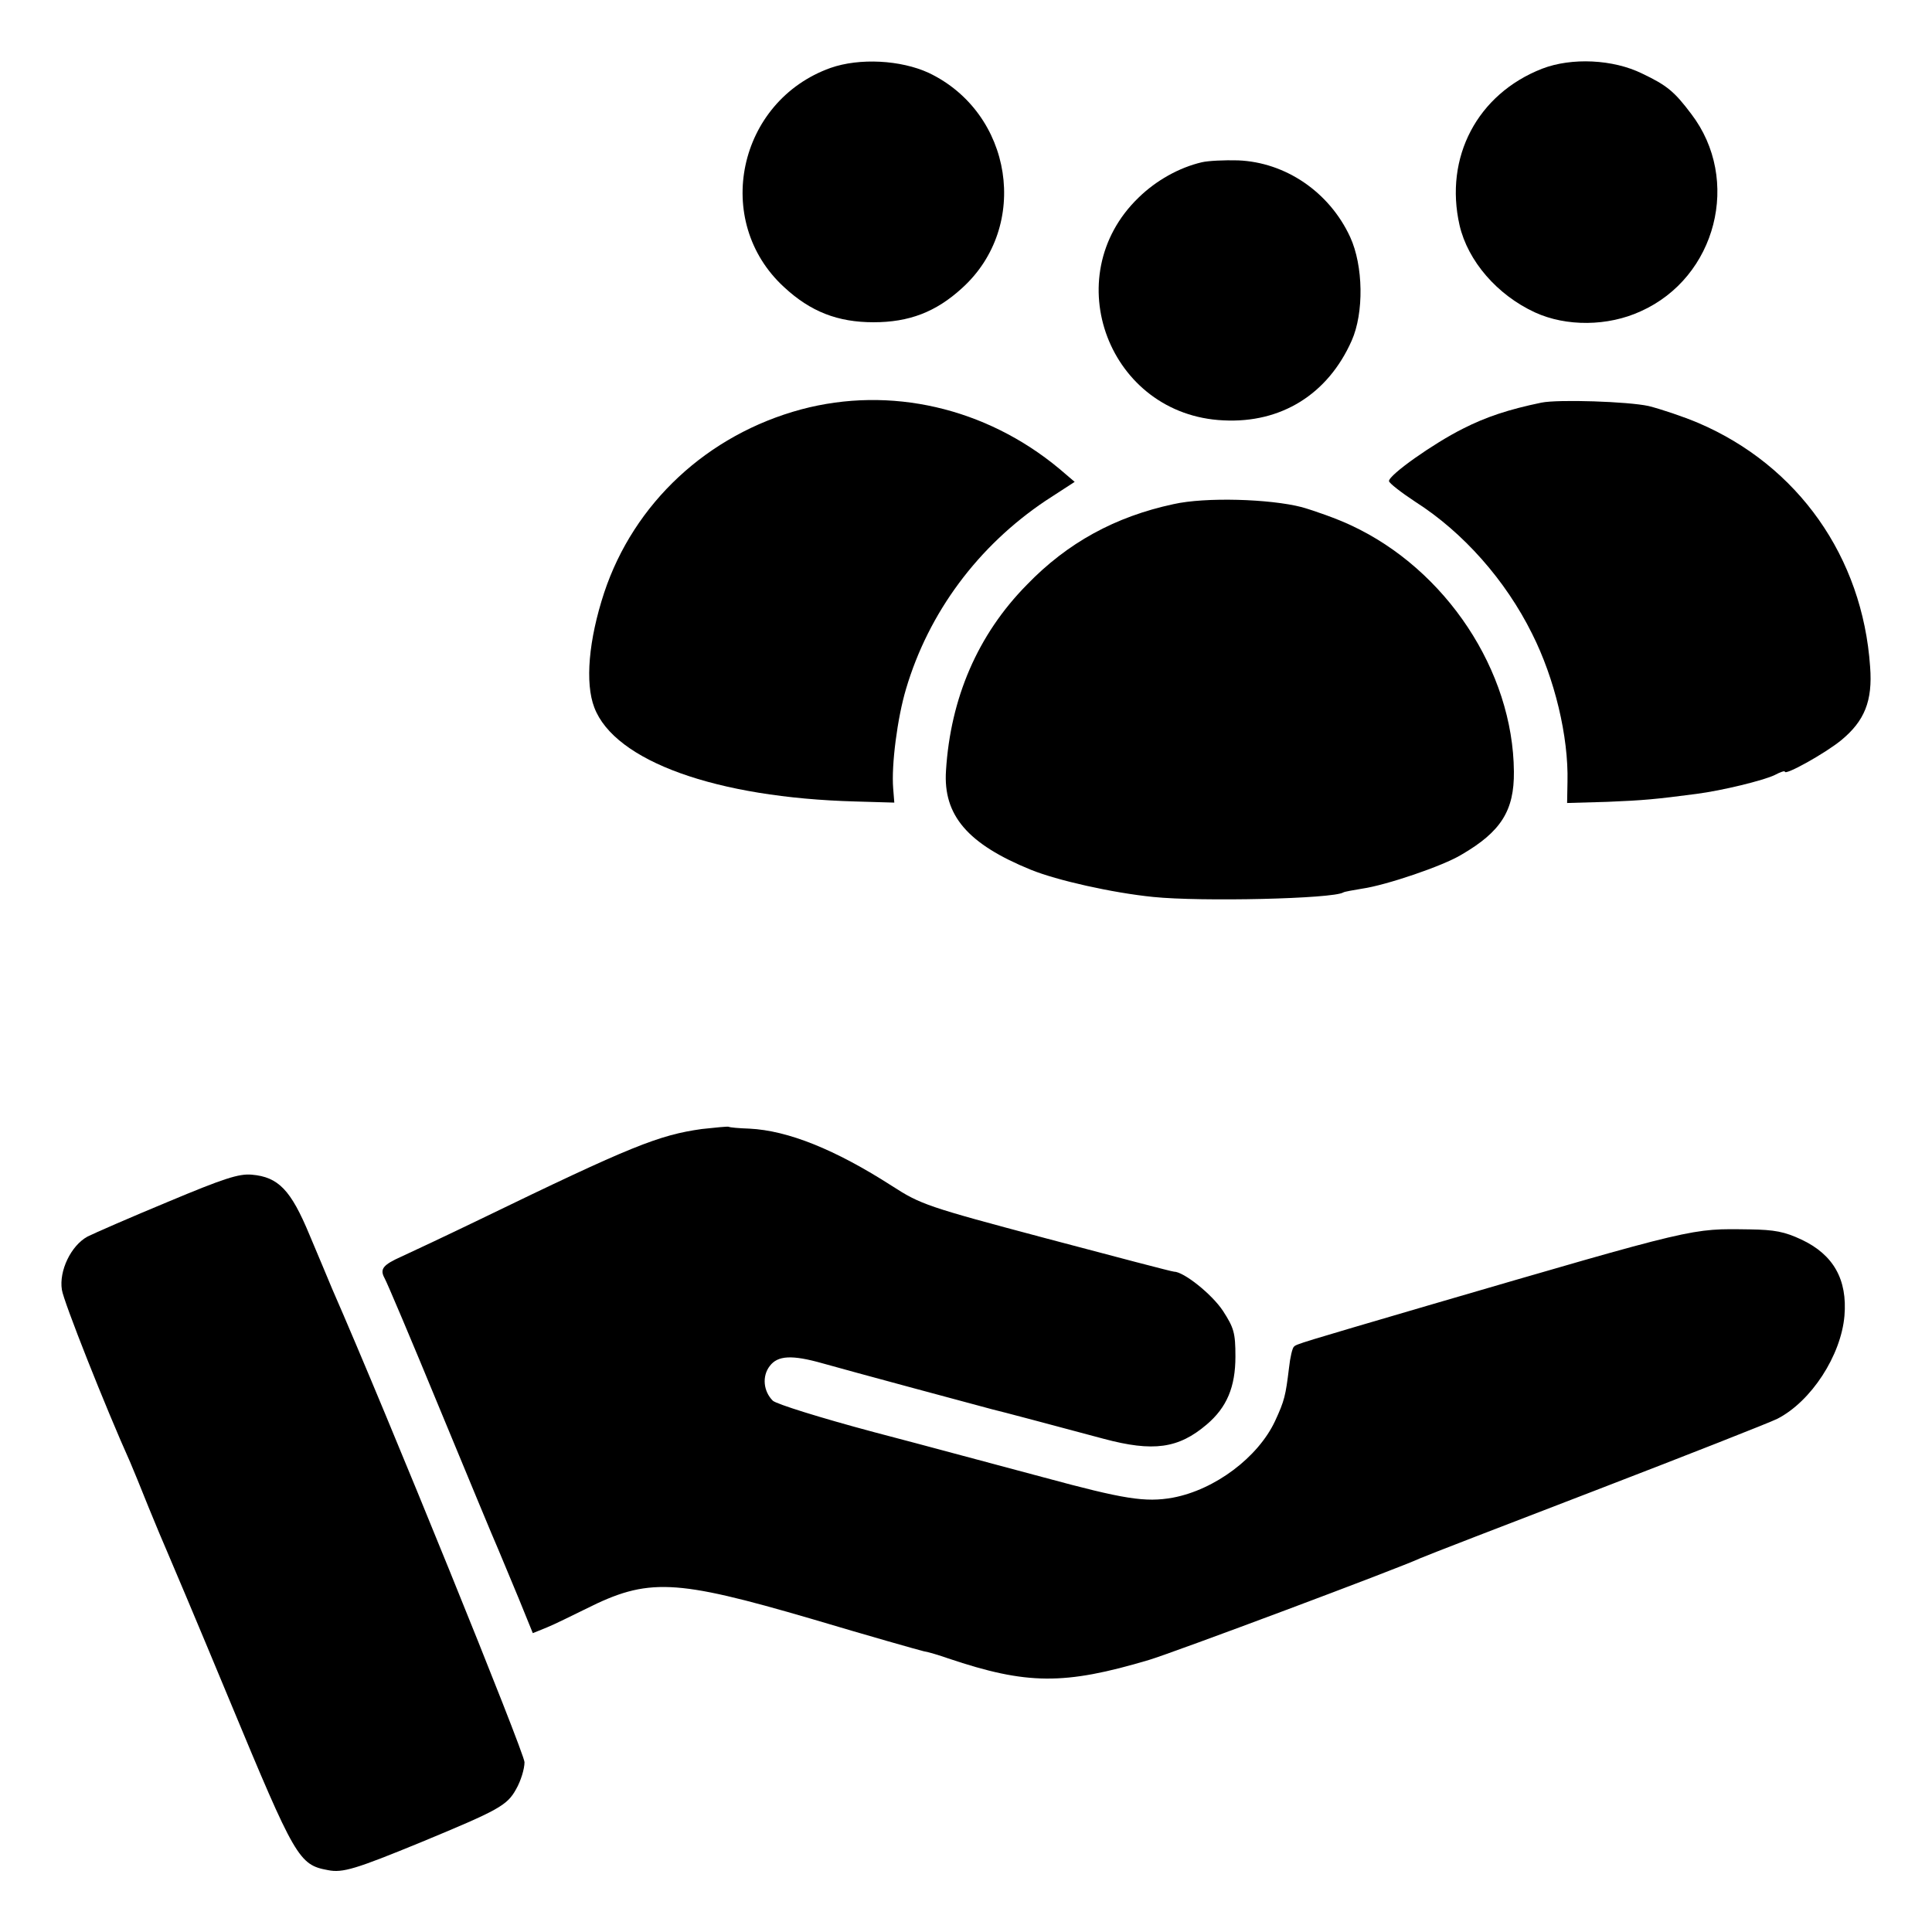
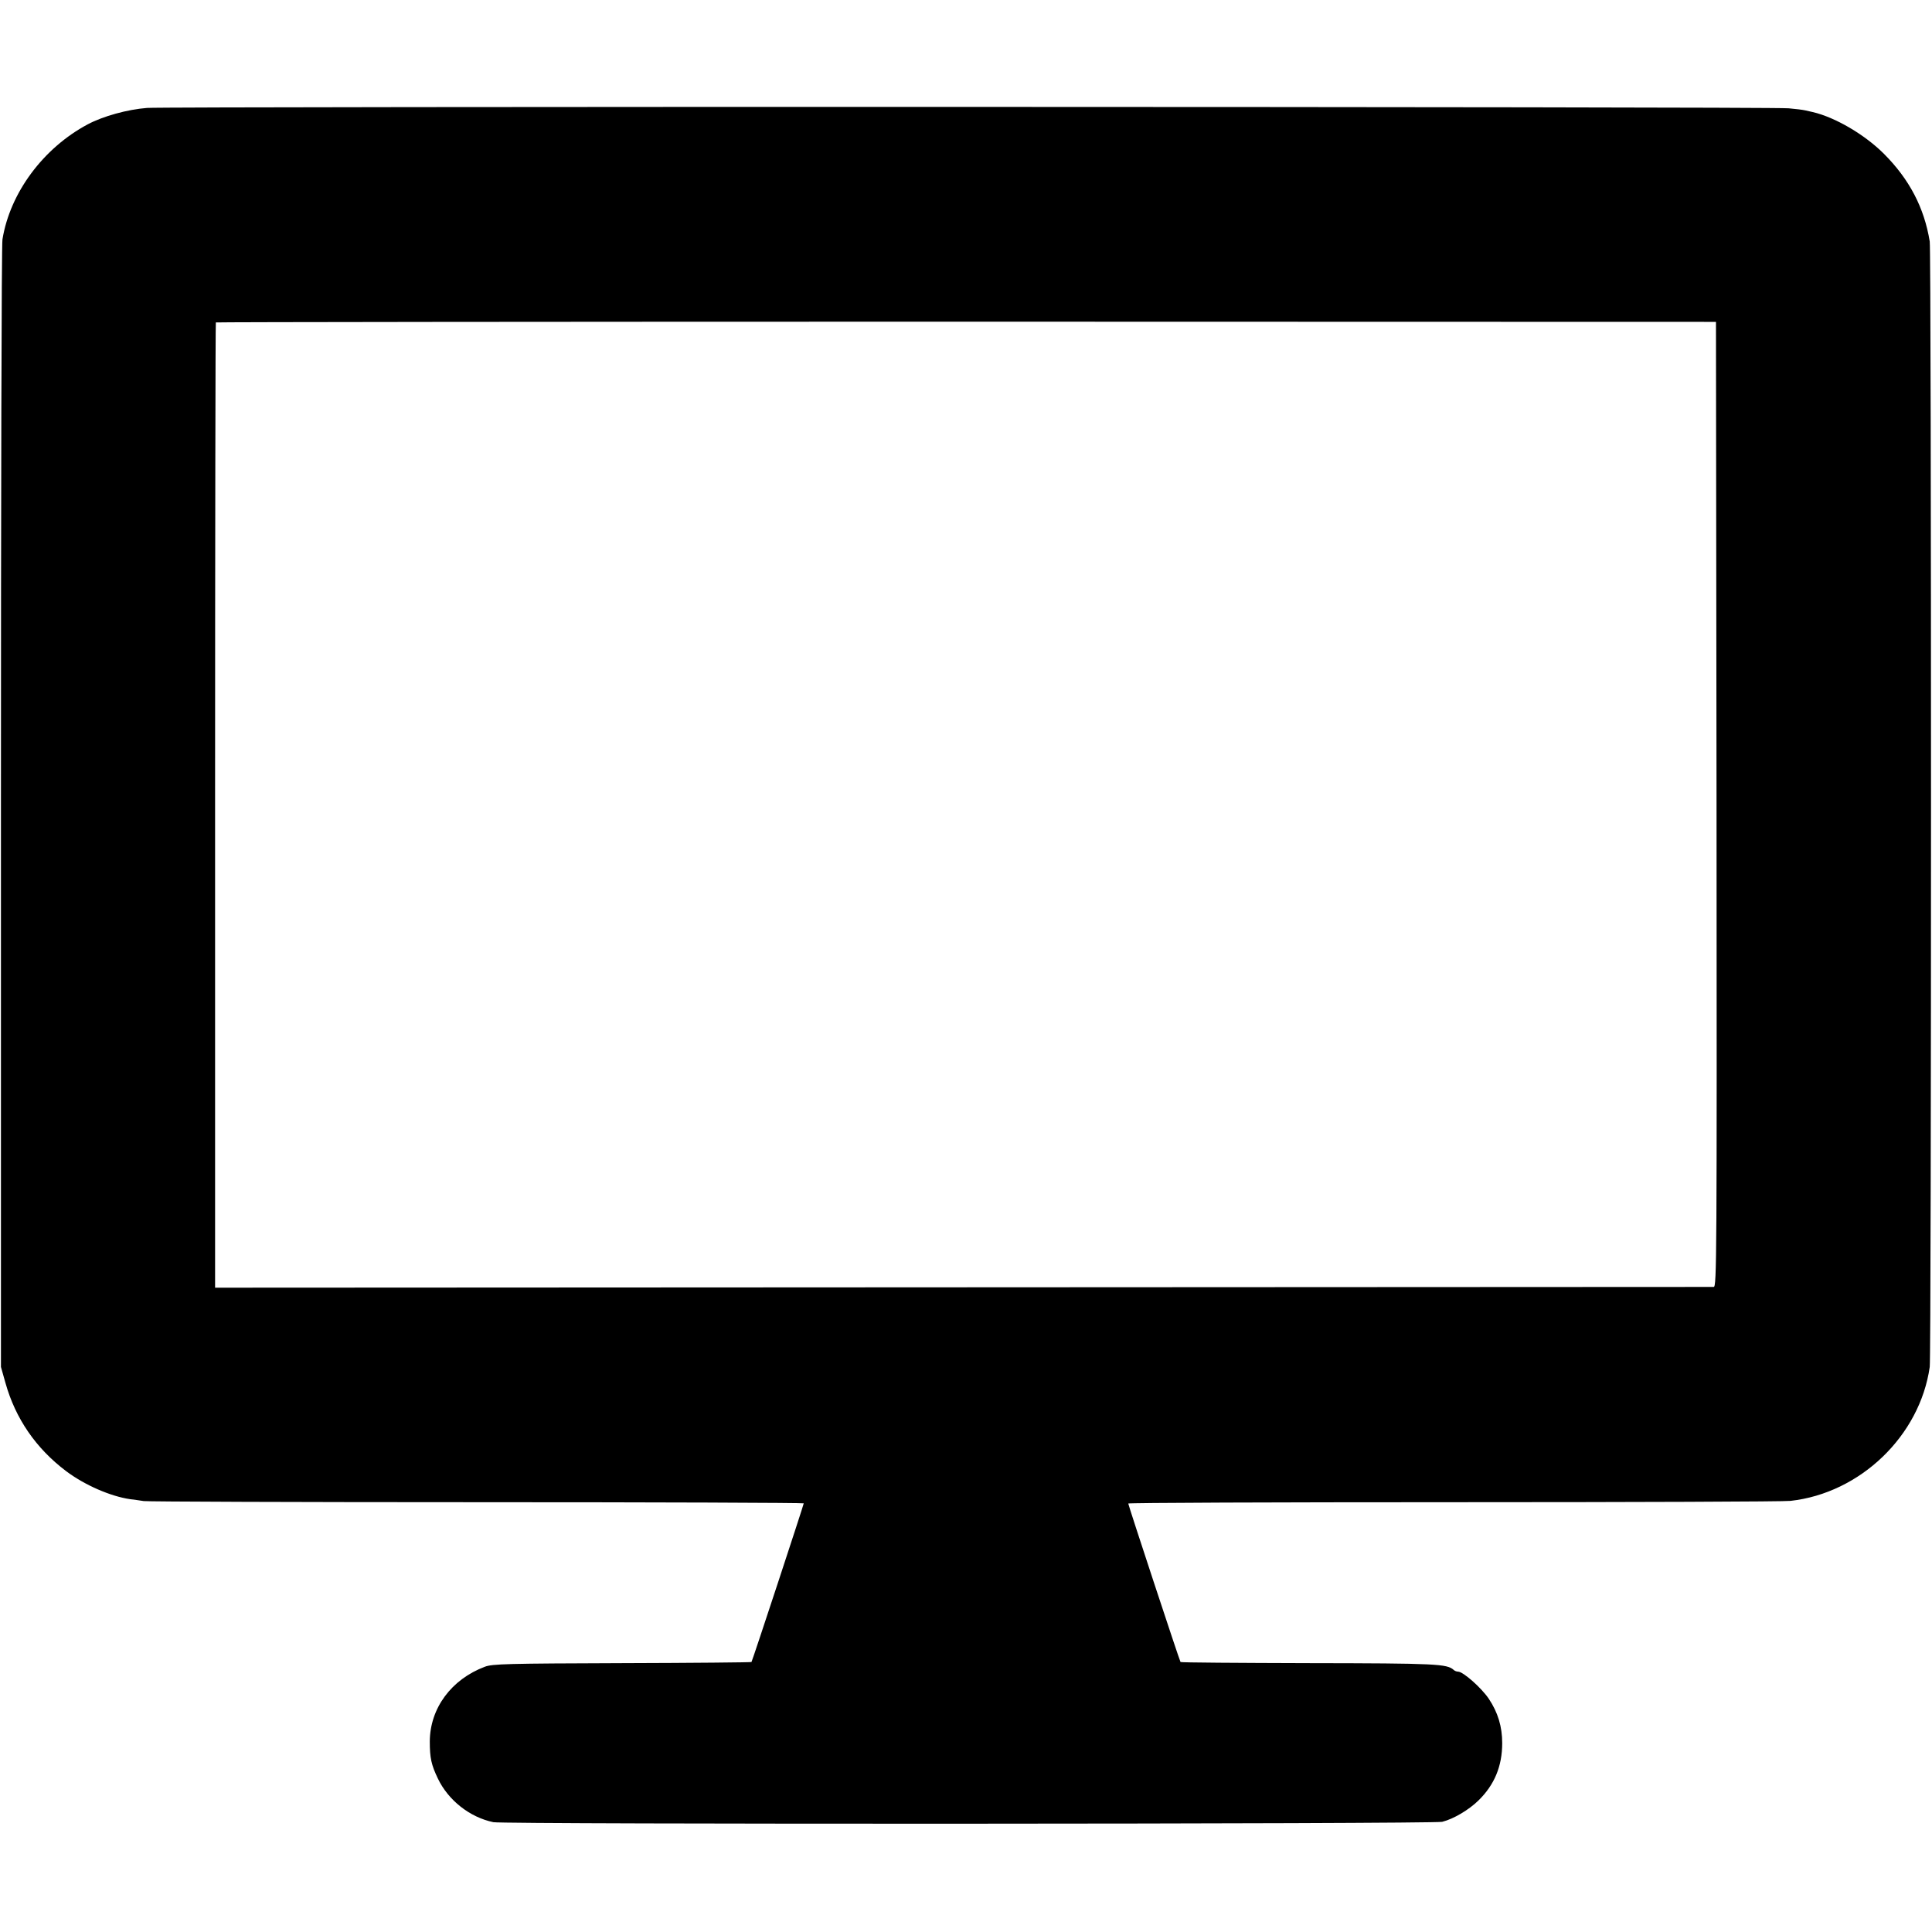
- <svg xmlns="http://www.w3.org/2000/svg" version="1.0" width="512pt" height="512pt" viewBox="0 0 512 512" preserveAspectRatio="xMidYMid meet">
-   <g transform="translate(0,512) scale(0.1,-0.1)" fill="#000000" stroke="none">
-     <path d="M2201 4940 c-246 -88 -314 -406 -123 -581 70 -65 142 -93 237 -93 94 0 165 27 234 90 182 164 135 465 -88 571 -74 34 -183 40 -260 13z" />
-     <path d="M4087 4938 c-172 -67 -260 -235 -219 -415 22 -95 100 -185 200 -231 83 -38 193 -37 280 3 201 90 267 349 134 523 -45 60 -65 76 -130 107 -77 38 -187 43 -265 13z" />
-     <path d="M3185 4690 c-60 -14 -121 -48 -168 -94 -217 -210 -78 -576 225 -590 153 -8 277 69 340 211 33 74 31 199 -4 275 -55 119 -171 198 -297 203 -36 1 -79 -1 -96 -5z" />
-     <path d="M2123 4035 c-248 -67 -443 -248 -522 -486 -41 -125 -51 -239 -26 -304 54 -142 323 -239 692 -249 l103 -3 -3 38 c-5 61 11 186 34 263 60 203 191 379 370 499 l77 50 -41 35 c-195 162 -448 220 -684 157z" />
-     <path d="M4085 4053 c-87 -18 -147 -38 -208 -69 -78 -39 -197 -123 -196 -139 0 -5 32 -30 70 -55 127 -81 239 -208 309 -349 60 -119 97 -273 94 -393 l-1 -56 106 3 c98 4 129 7 236 21 70 9 179 36 208 50 15 8 27 12 27 9 0 -11 106 48 149 83 62 51 84 104 77 195 -20 291 -191 533 -455 646 -40 17 -100 37 -132 45 -55 12 -239 18 -284 9z" />
-     <path d="M3110 3784 c-154 -33 -281 -102 -389 -214 -130 -132 -202 -300 -214 -492 -8 -119 58 -195 225 -263 69 -28 215 -61 324 -72 126 -13 477 -5 504 12 3 2 26 6 50 10 63 9 214 60 263 90 105 61 140 117 139 220 -2 267 -180 536 -432 653 -36 17 -95 38 -130 48 -85 22 -256 27 -340 8z" />
-     <path d="M1860 2128 c-114 -16 -187 -45 -585 -238 -93 -45 -189 -90 -211 -100 -49 -22 -58 -33 -45 -57 6 -10 72 -166 147 -348 75 -181 144 -348 154 -370 9 -22 34 -81 55 -132 l37 -91 37 15 c20 8 66 31 103 49 165 83 235 80 598 -26 151 -45 285 -83 298 -86 13 -2 42 -11 65 -19 208 -70 307 -71 532 -4 61 18 665 244 720 270 11 5 220 86 465 180 244 94 460 179 480 189 90 46 169 168 178 273 8 96 -29 162 -114 202 -45 21 -71 26 -137 27 -157 2 -134 8 -857 -203 -334 -98 -345 -101 -351 -108 -4 -3 -10 -28 -13 -56 -9 -74 -12 -87 -37 -141 -45 -96 -159 -182 -271 -203 -73 -13 -129 -4 -343 54 -110 29 -312 84 -450 120 -142 38 -257 74 -267 83 -25 25 -29 65 -8 92 21 28 59 30 140 7 63 -18 427 -116 450 -122 18 -4 172 -45 295 -78 131 -35 198 -26 273 38 53 45 76 99 76 180 0 63 -4 76 -33 121 -29 44 -104 104 -130 104 -5 0 -157 40 -338 88 -316 84 -333 90 -409 139 -151 97 -276 147 -378 152 -28 1 -52 3 -55 5 -3 1 -35 -2 -71 -6z" />
-     <path d="M445 1935 c-99 -41 -195 -83 -213 -92 -44 -24 -76 -91 -68 -141 4 -30 117 -315 181 -457 7 -16 29 -70 49 -120 20 -49 41 -99 46 -110 5 -11 82 -193 170 -405 172 -414 182 -432 259 -446 39 -8 74 3 247 74 205 85 228 97 252 141 12 21 22 53 22 71 0 24 -362 917 -510 1255 -9 22 -36 86 -60 143 -49 118 -82 153 -153 159 -34 3 -74 -10 -222 -72z" />
+ <svg xmlns="http://www.w3.org/2000/svg" version="1.0" width="1024pt" height="1024pt" viewBox="0 0 1024 1024" preserveAspectRatio="xMidYMid meet">
+   <g transform="translate(0,1024) scale(0.1,-0.1)" fill="#000000" stroke="none">
+     <path d="M780 9668 c-105 -8 -234 -44 -315 -87 -236 -126 -412 -363 -452 -610 -5 -25 -8 -1380 -8 -3011 l0 -2965 24 -85 c53 -189 162 -347 321 -467 98 -74 236 -134 340 -149 19 -2 52 -7 72 -10 21 -3 816 -6 1768 -6 951 0 1730 -3 1730 -6 0 -7 -272 -834 -277 -841 -2 -2 -310 -5 -685 -6 -612 -2 -688 -4 -728 -19 -178 -67 -291 -220 -292 -396 0 -88 8 -124 43 -197 55 -115 169 -205 294 -231 58 -12 4981 -10 5029 2 60 15 141 63 192 113 85 83 126 182 126 304 0 88 -23 163 -71 235 -39 58 -136 144 -163 144 -8 0 -18 4 -23 9 -36 32 -88 35 -767 36 -373 1 -679 3 -681 6 -5 6 -277 832 -277 840 0 4 777 7 1728 7 950 0 1752 3 1782 7 370 41 686 345 738 710 9 66 9 5907 0 5965 -29 179 -108 330 -243 465 -101 101 -257 193 -377 221 -10 2 -28 6 -40 9 -13 3 -52 8 -88 11 -94 9 -8587 10 -8700 2z m8318 -3691 c2 -2430 1 -2557 -15 -2558 -10 0 -1801 -1 -3980 -2 l-3963 -2 0 2556 c0 1406 2 2558 4 2560 2 2 1792 4 3978 4 l3973 -1 3 -2557z" />
  </g>
</svg>
